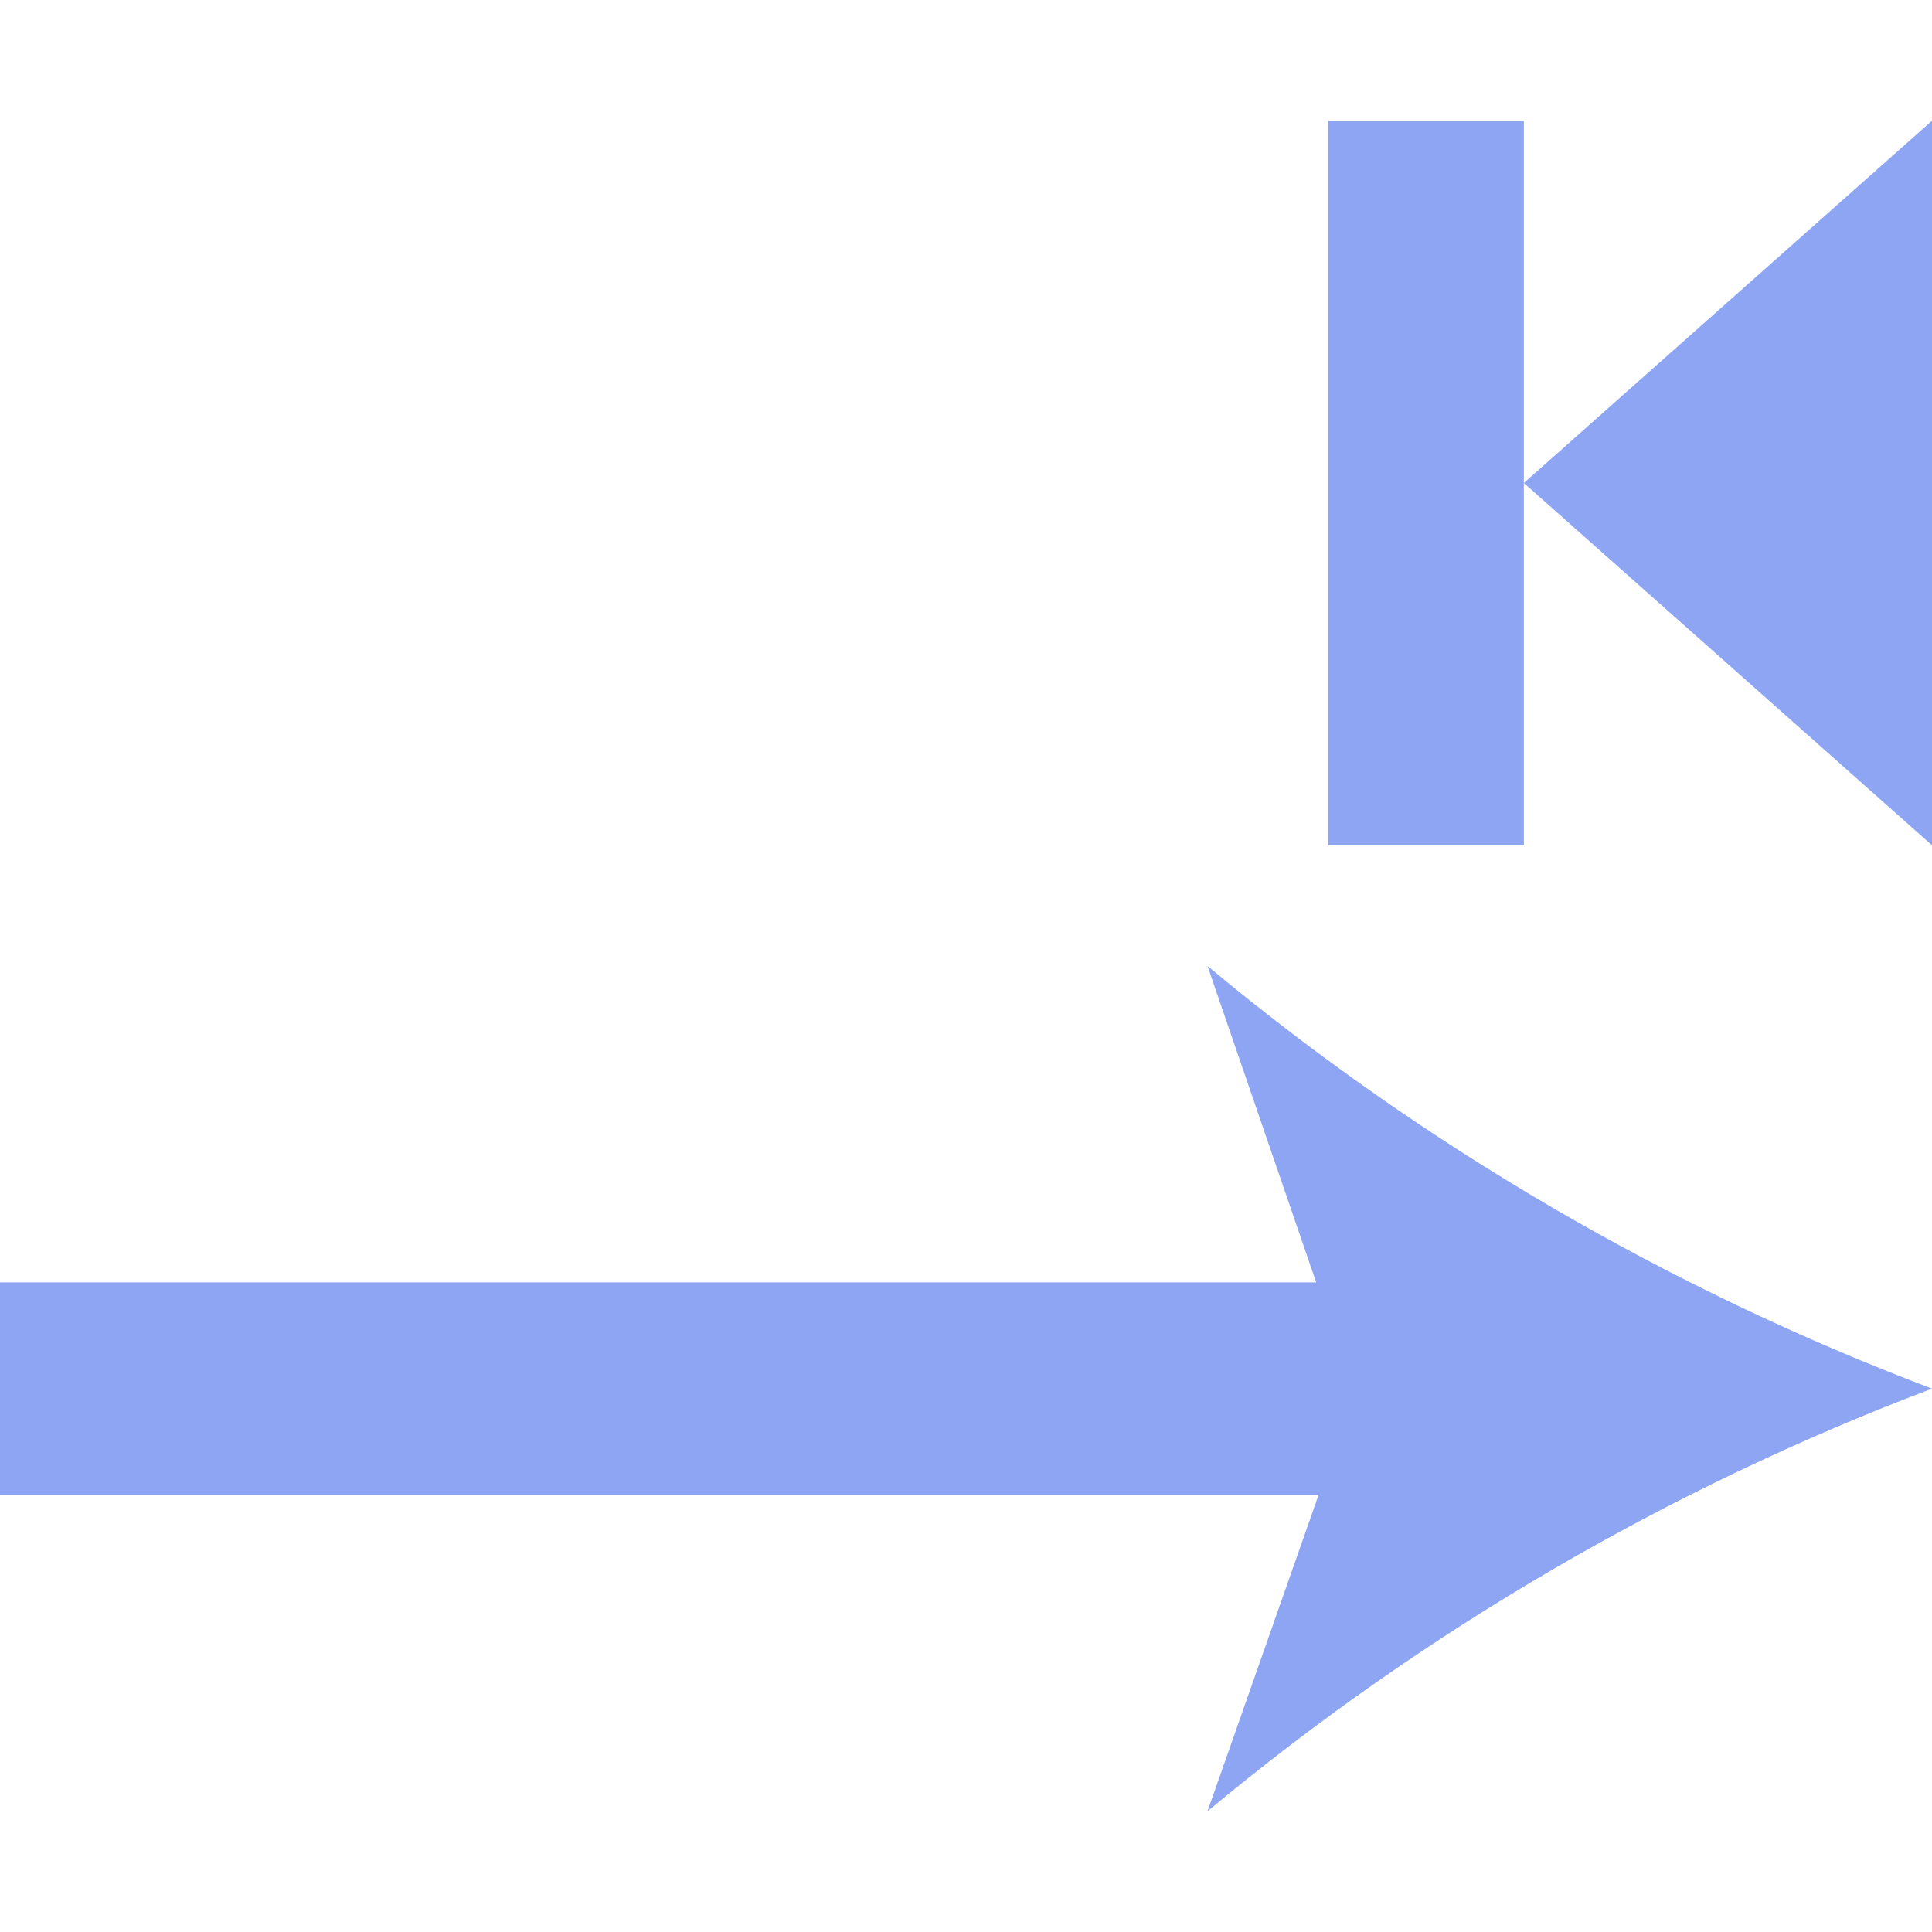
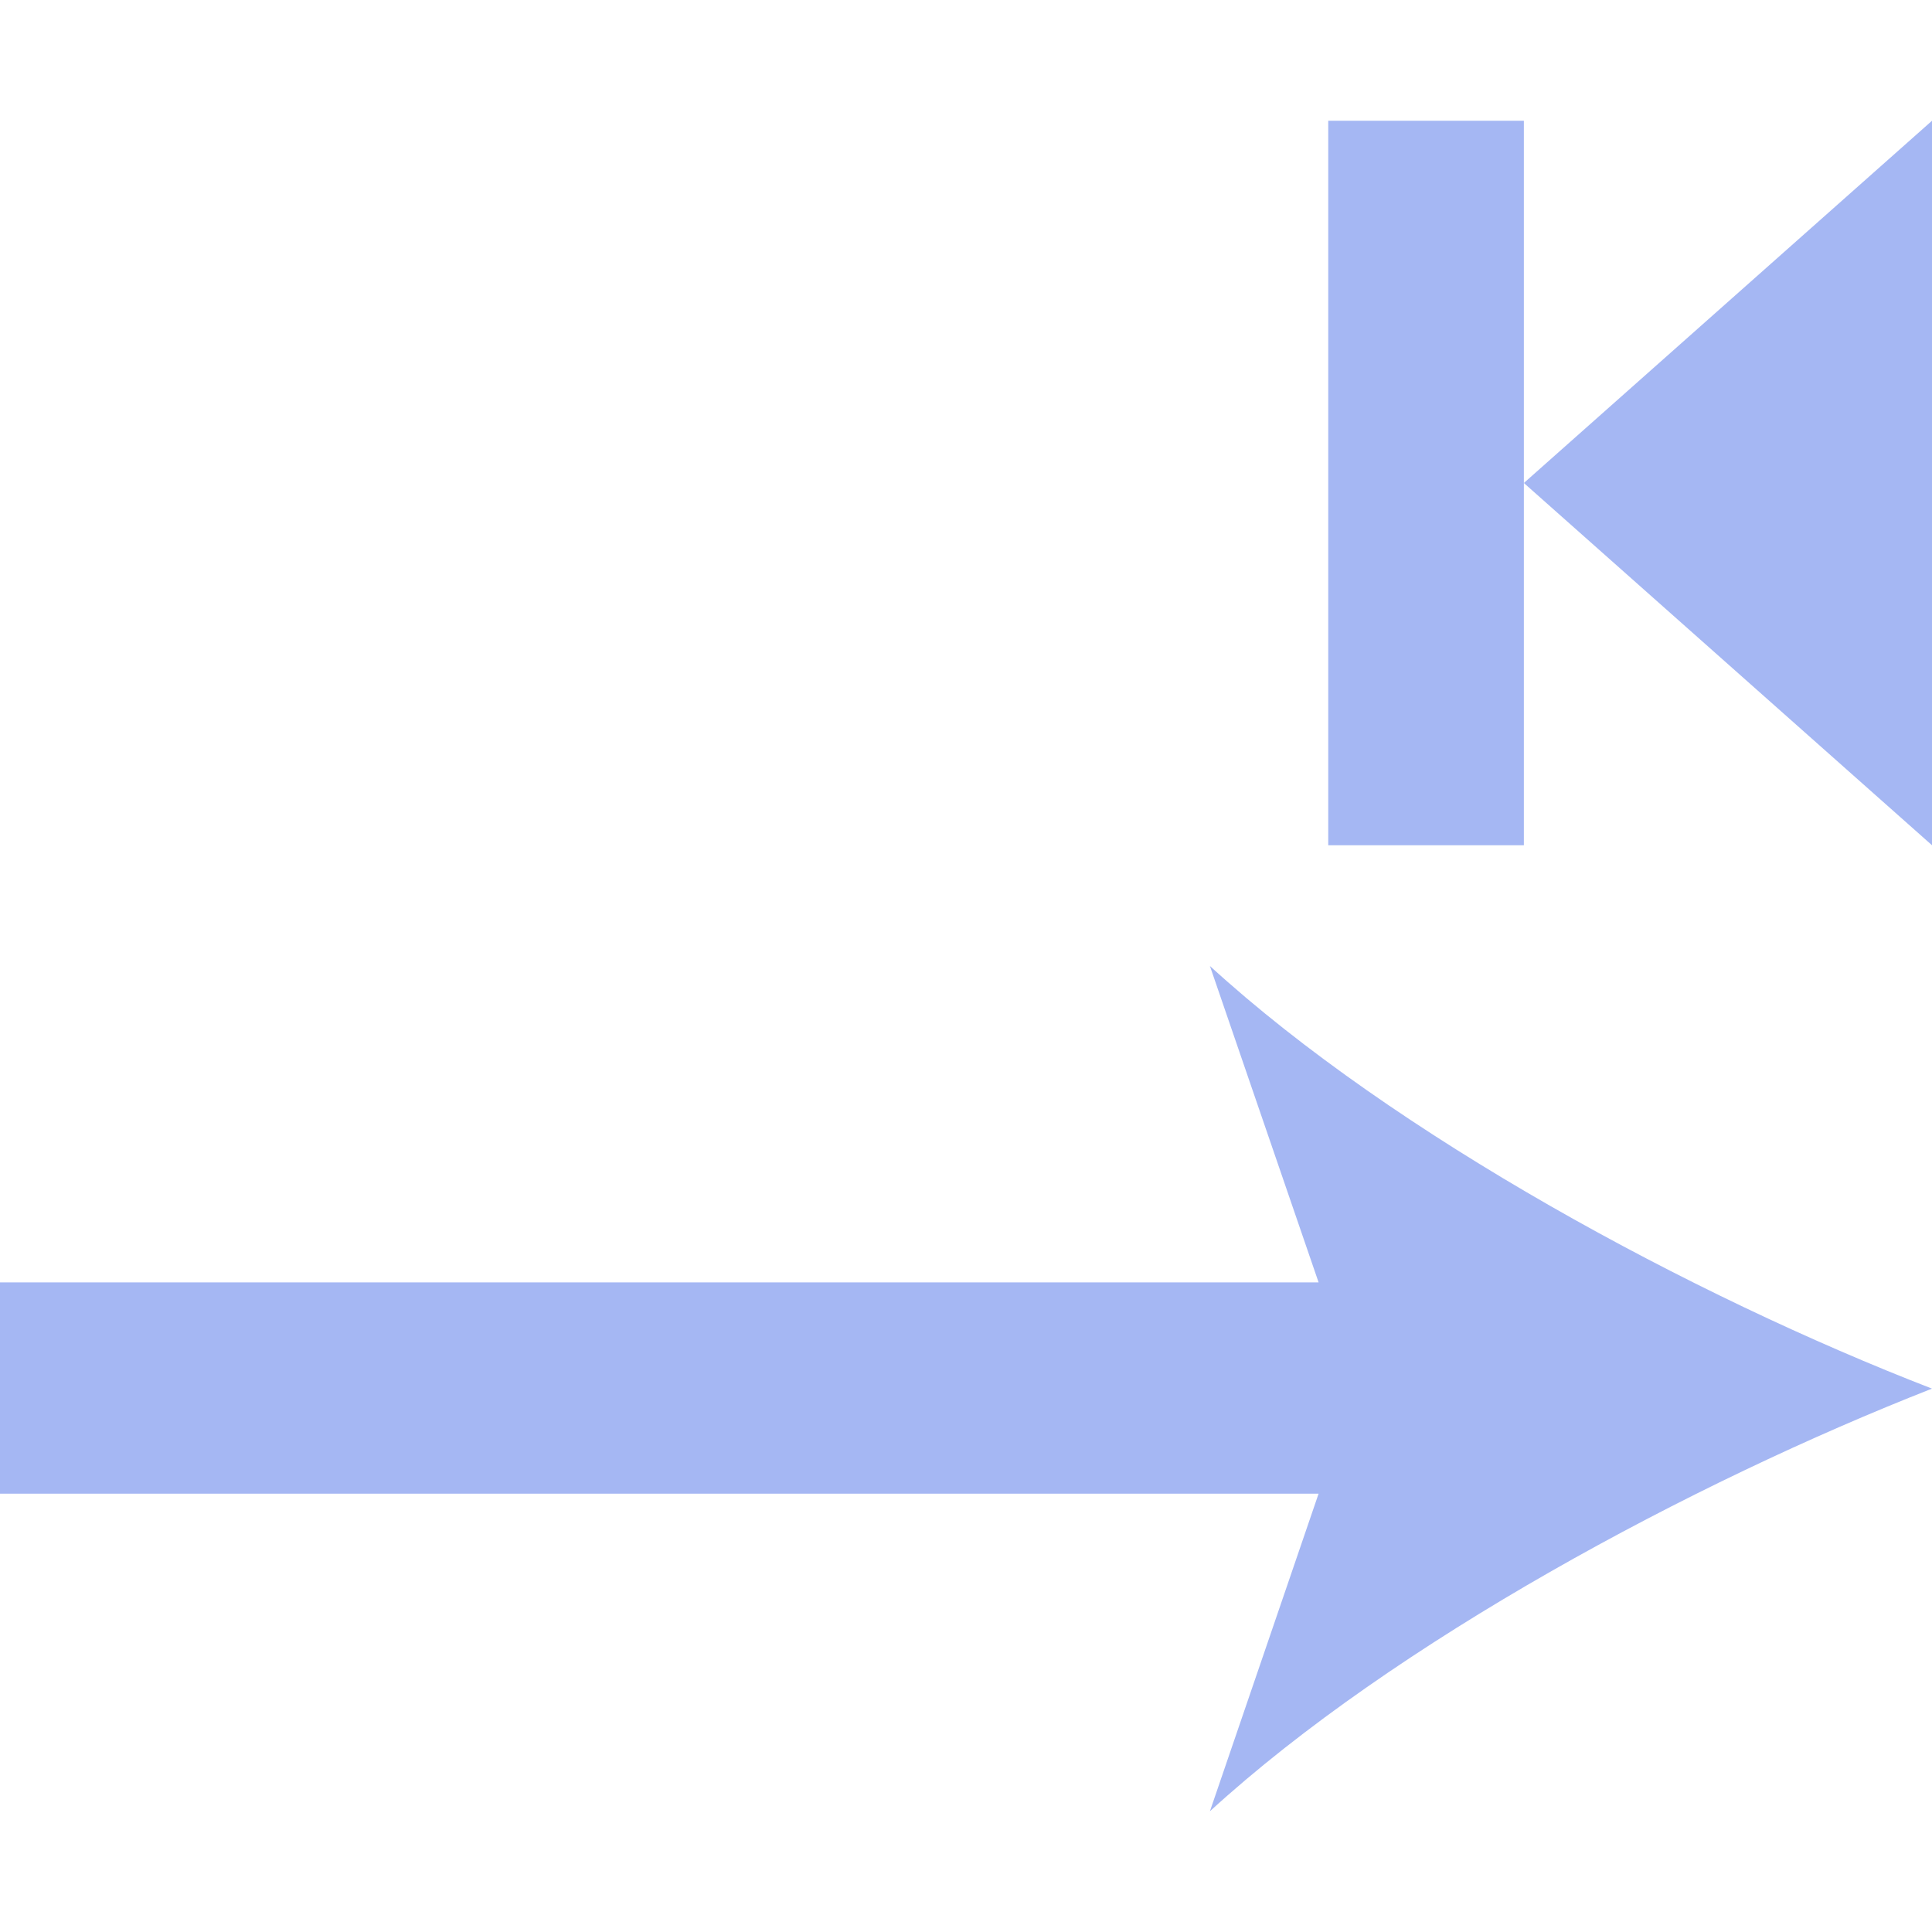
- <svg xmlns="http://www.w3.org/2000/svg" viewBox="0 0 16 16">
-   <g fill="#8da5f3">
-     <path d="m16 11.5a21 21 0 0 1 -6-3.5l.9 2.62h-10.9v1.76h10.92l-.92 2.62a21 21 0 0 1 6-3.5z" />
+ <svg xmlns="http://www.w3.org/2000/svg" enable-background="new 0 0 16 16" viewBox="0 0 16 16">
+   <g fill="#a5b7f3">
+     <path d="m16 11.5c-1.99-.77-4.45-2.1-5.98-3.5l.9 2.62h-10.92v1.75h10.92l-.9 2.63c1.53-1.4 3.99-2.72 5.98-3.5z" />
    <path d="m12.62 4 3.38 3v-6z" />
    <path d="m11 1h1.62v6h-1.62z" />
  </g>
</svg>
